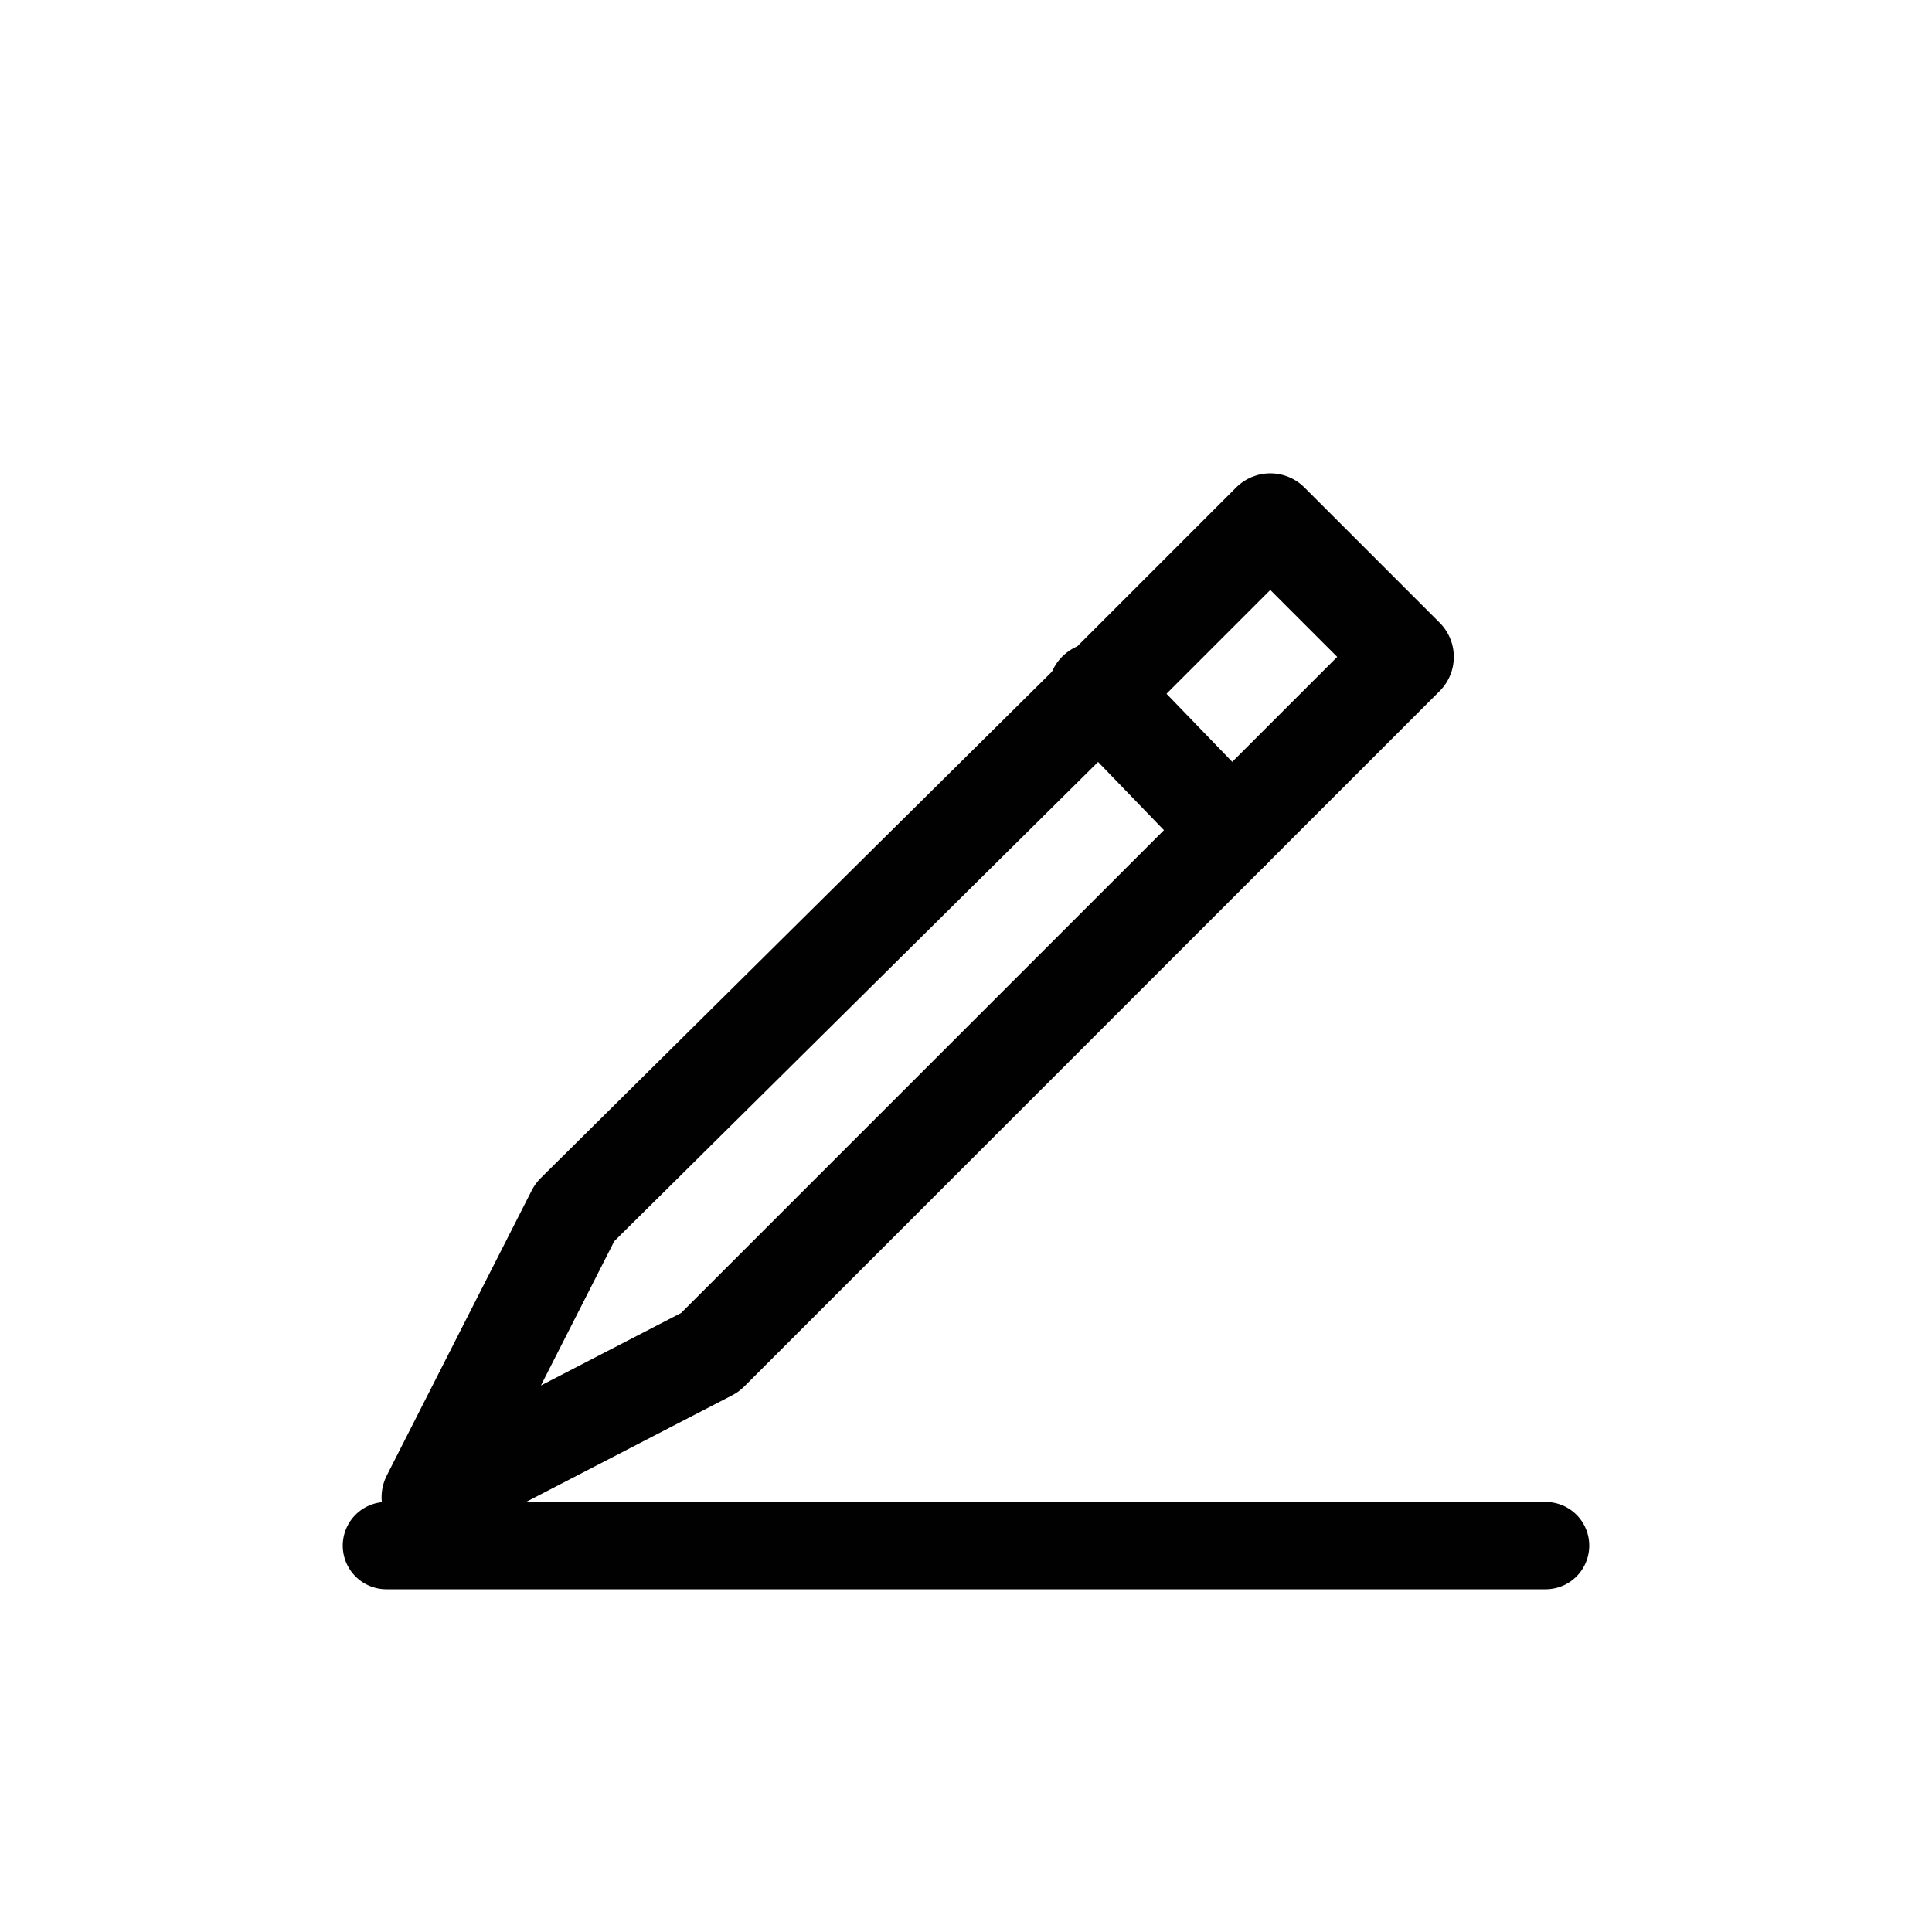
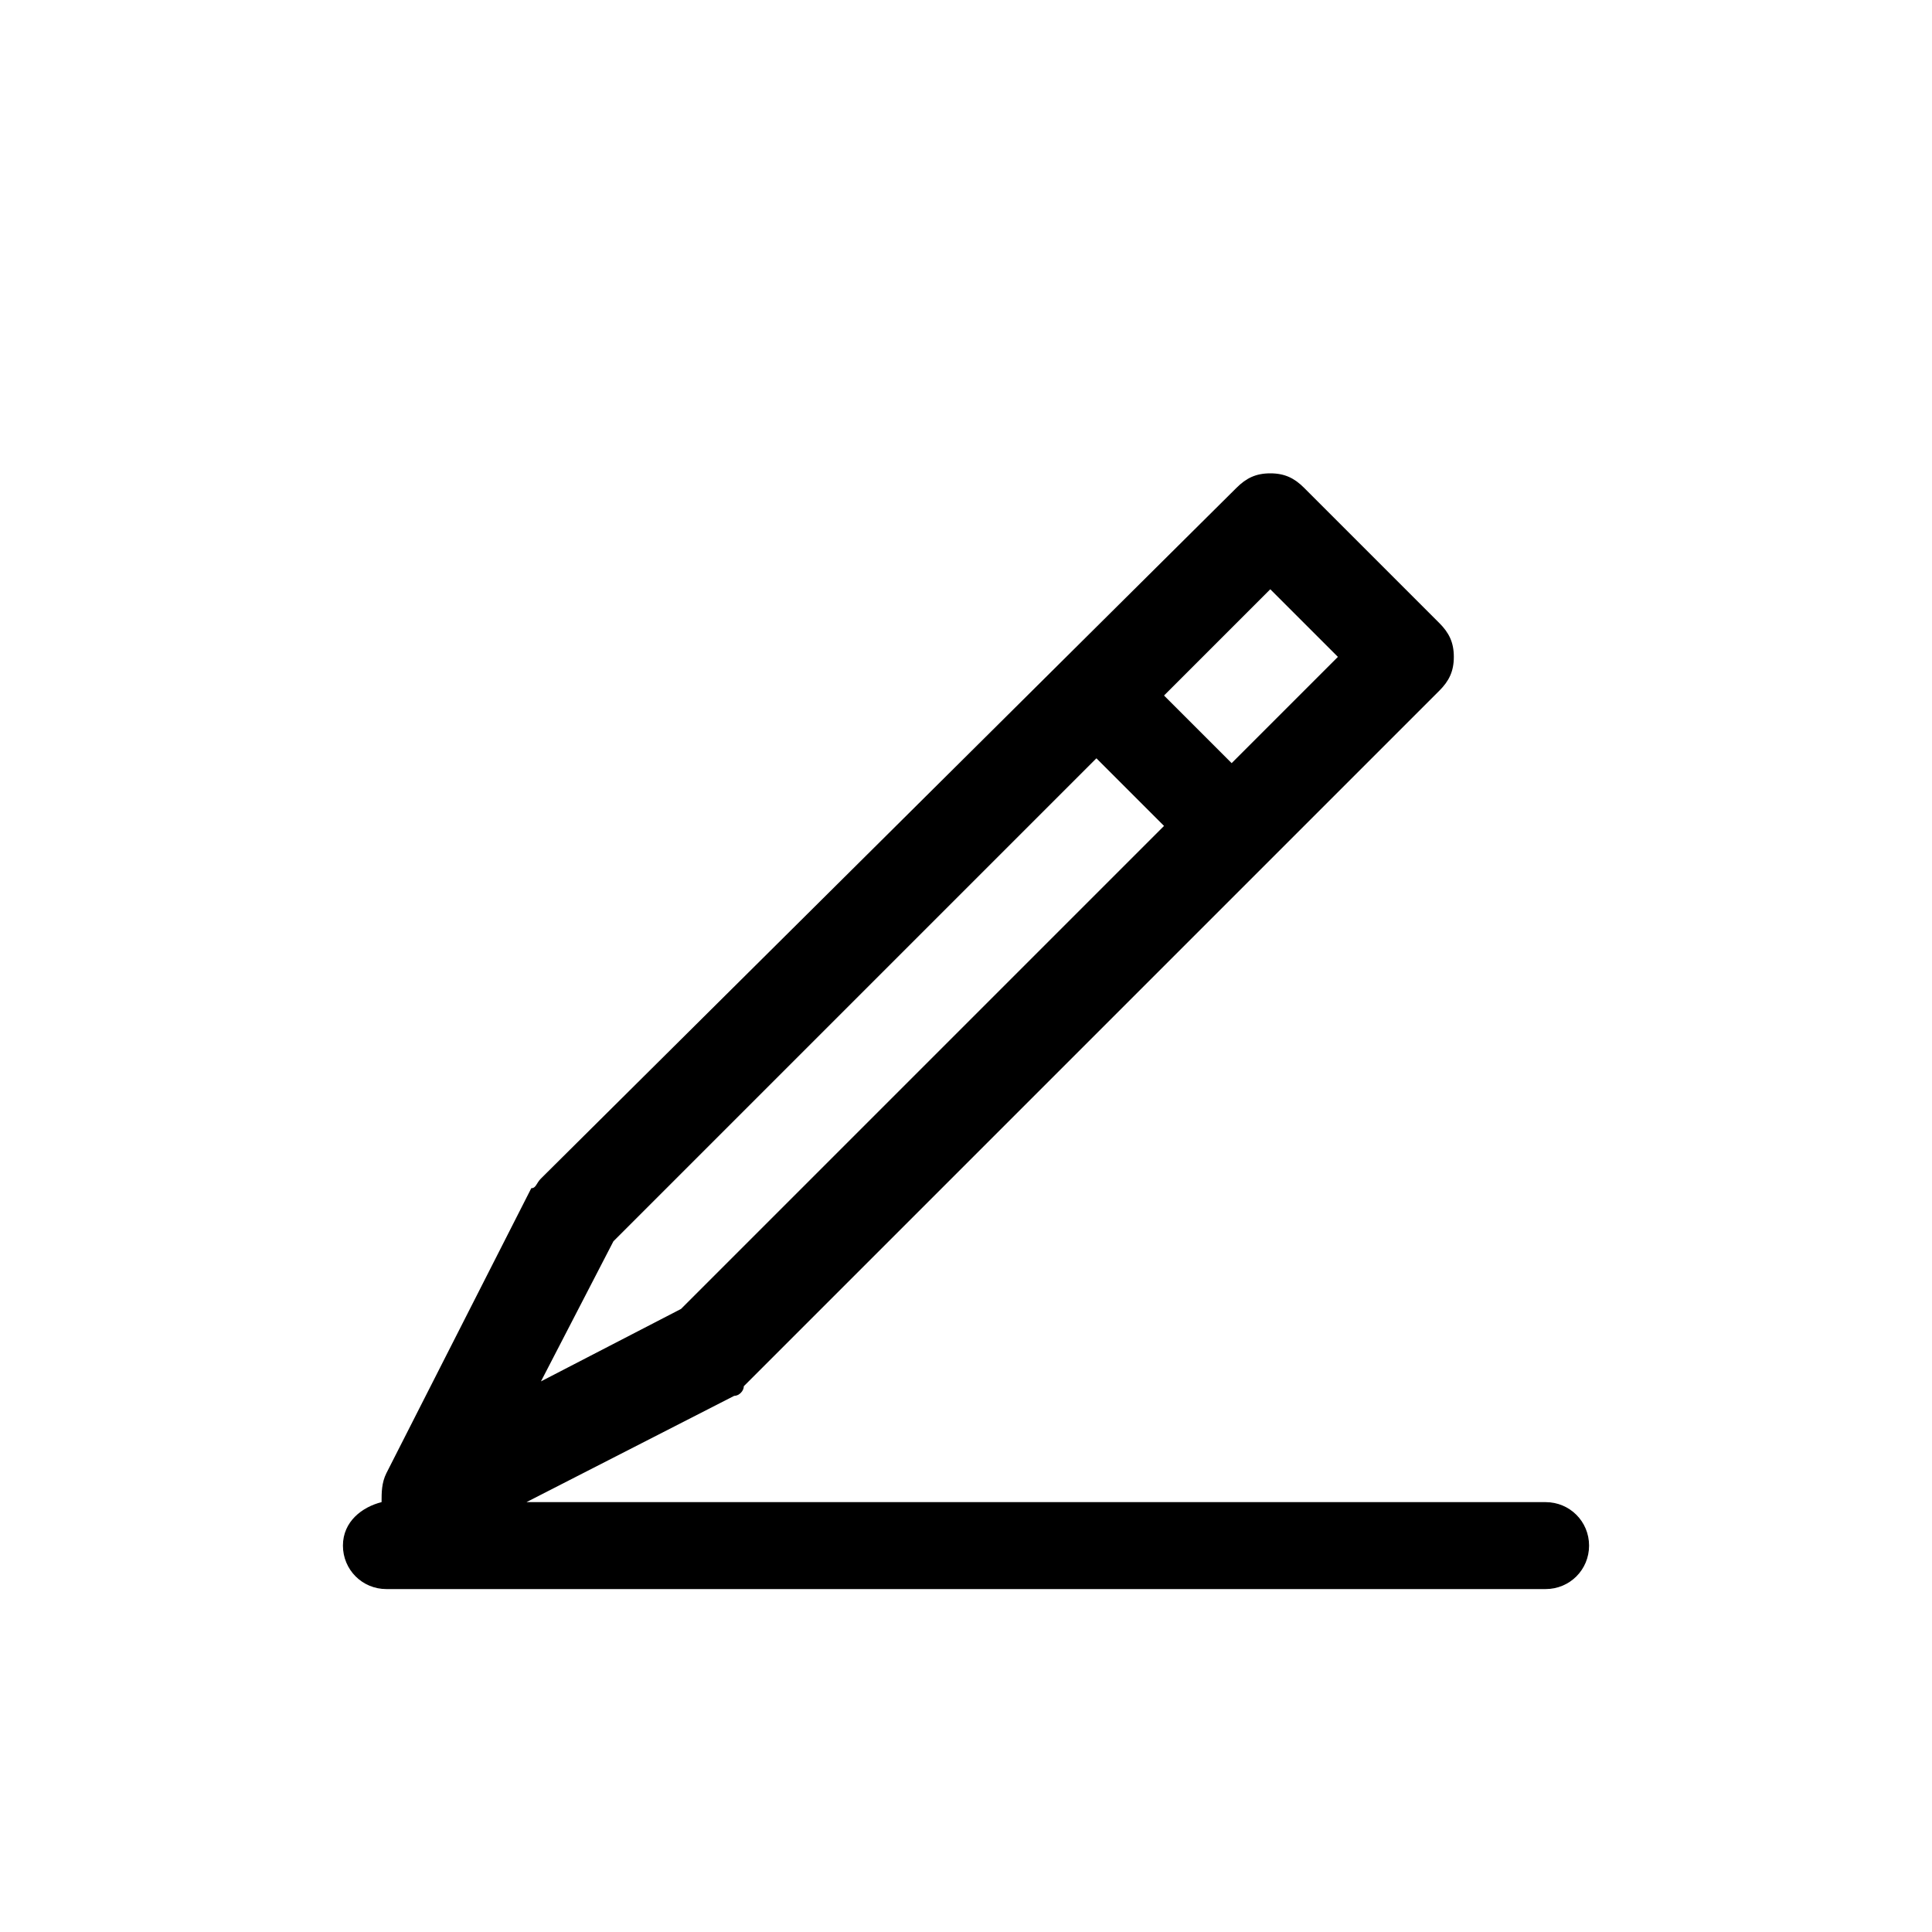
<svg xmlns="http://www.w3.org/2000/svg" viewBox="0 0 40 40">
-   <path fill="none" stroke="#010101" stroke-width="2" stroke-linecap="round" stroke-linejoin="round" stroke-miterlimit="10" d="M29.1 13.6l-3.8 3.8L14.7 28l-5.8 3 3-5.9 10.6-10.5 3.8-3.8z" />
-   <path fill="none" stroke="#010101" stroke-width="1.808" stroke-linecap="round" stroke-linejoin="round" stroke-miterlimit="10" d="M8 32h24" />
-   <path fill="none" stroke="#010101" stroke-width="2" stroke-linecap="round" stroke-linejoin="round" stroke-miterlimit="10" d="M22.7 14.3l2.8 2.9" />
+   <path d="M32 31.1H10.9l4.3-2.2c.1 0 .2-.1.2-.2l14.4-14.4c.2-.2.3-.4.3-.7 0-.3-.1-.5-.3-.7L27 10.1c-.2-.2-.4-.3-.7-.3-.3 0-.5.1-.7.3L11.2 24.4c-.1.1-.1.2-.2.2l-3 5.9c-.1.2-.1.4-.1.6-.4.1-.8.4-.8.9s.4.9.9.9h24c.5 0 .9-.4.9-.9s-.4-.9-.9-.9zm-5.7-18.9l1.4 1.4-2.2 2.2-1.4-1.4 2.2-2.2zM12.7 25.7l10-10 1.4 1.4-10 10-2.9 1.5 1.5-2.9z" />
</svg>
